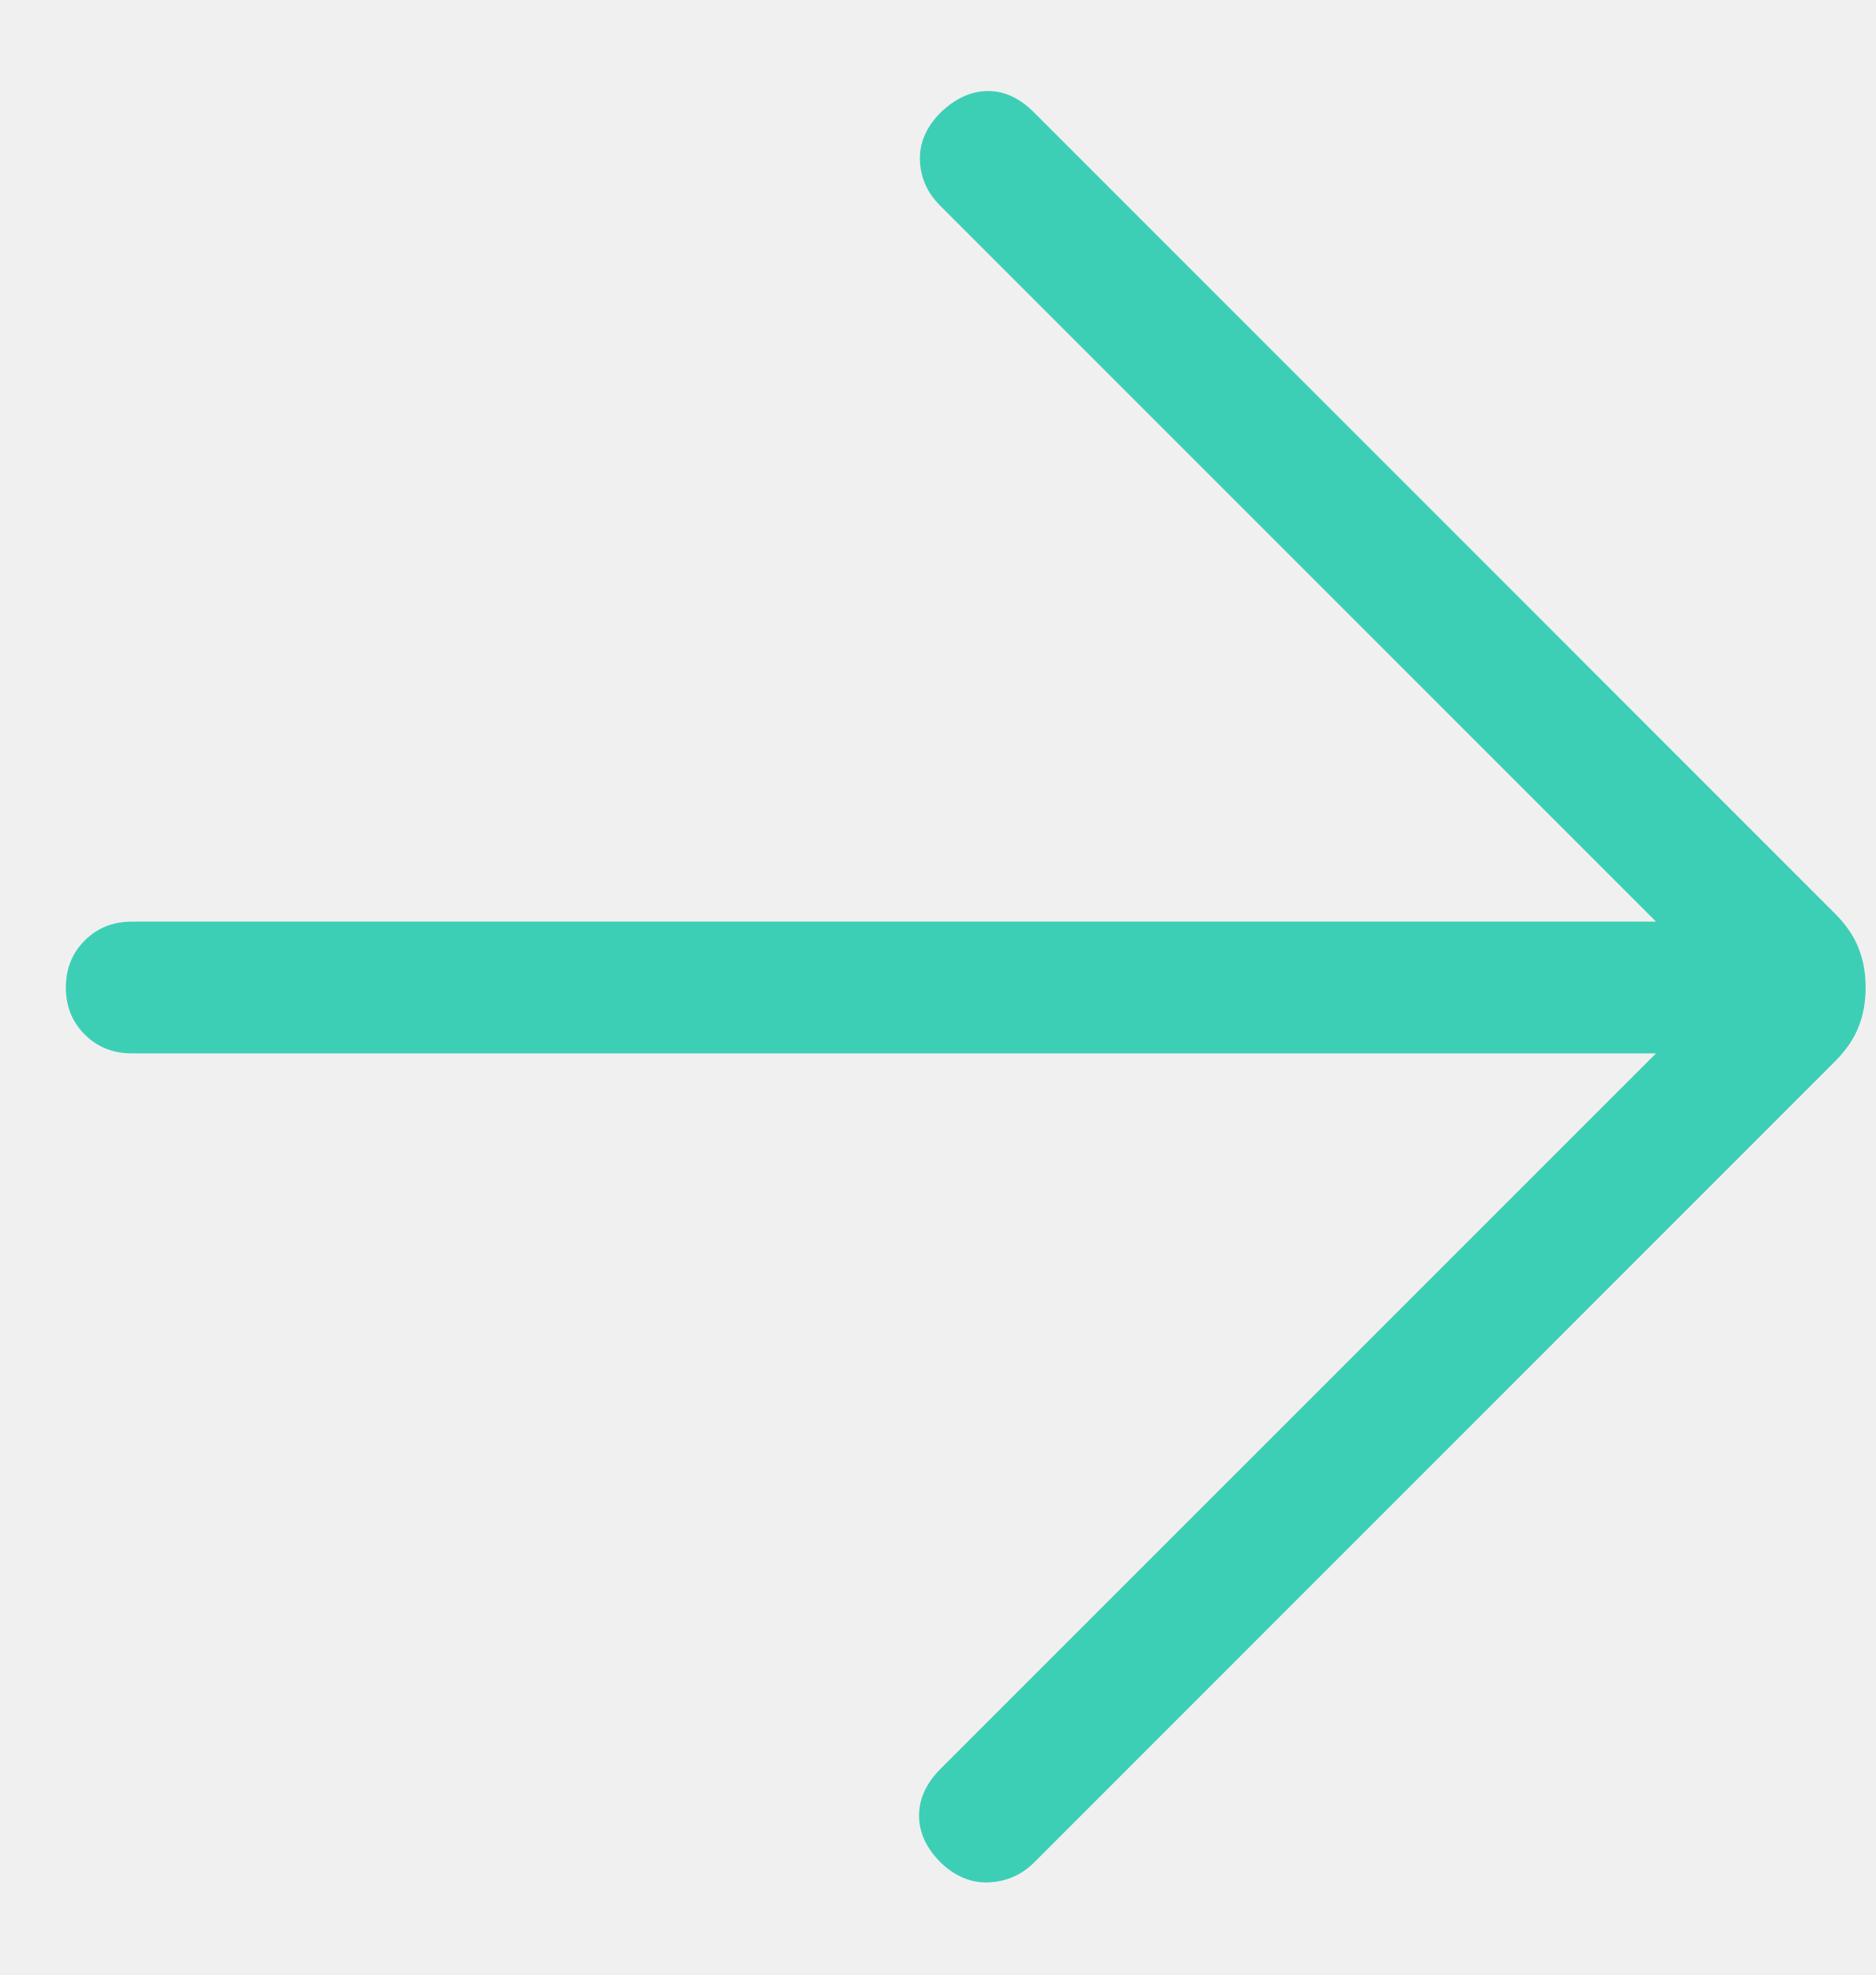
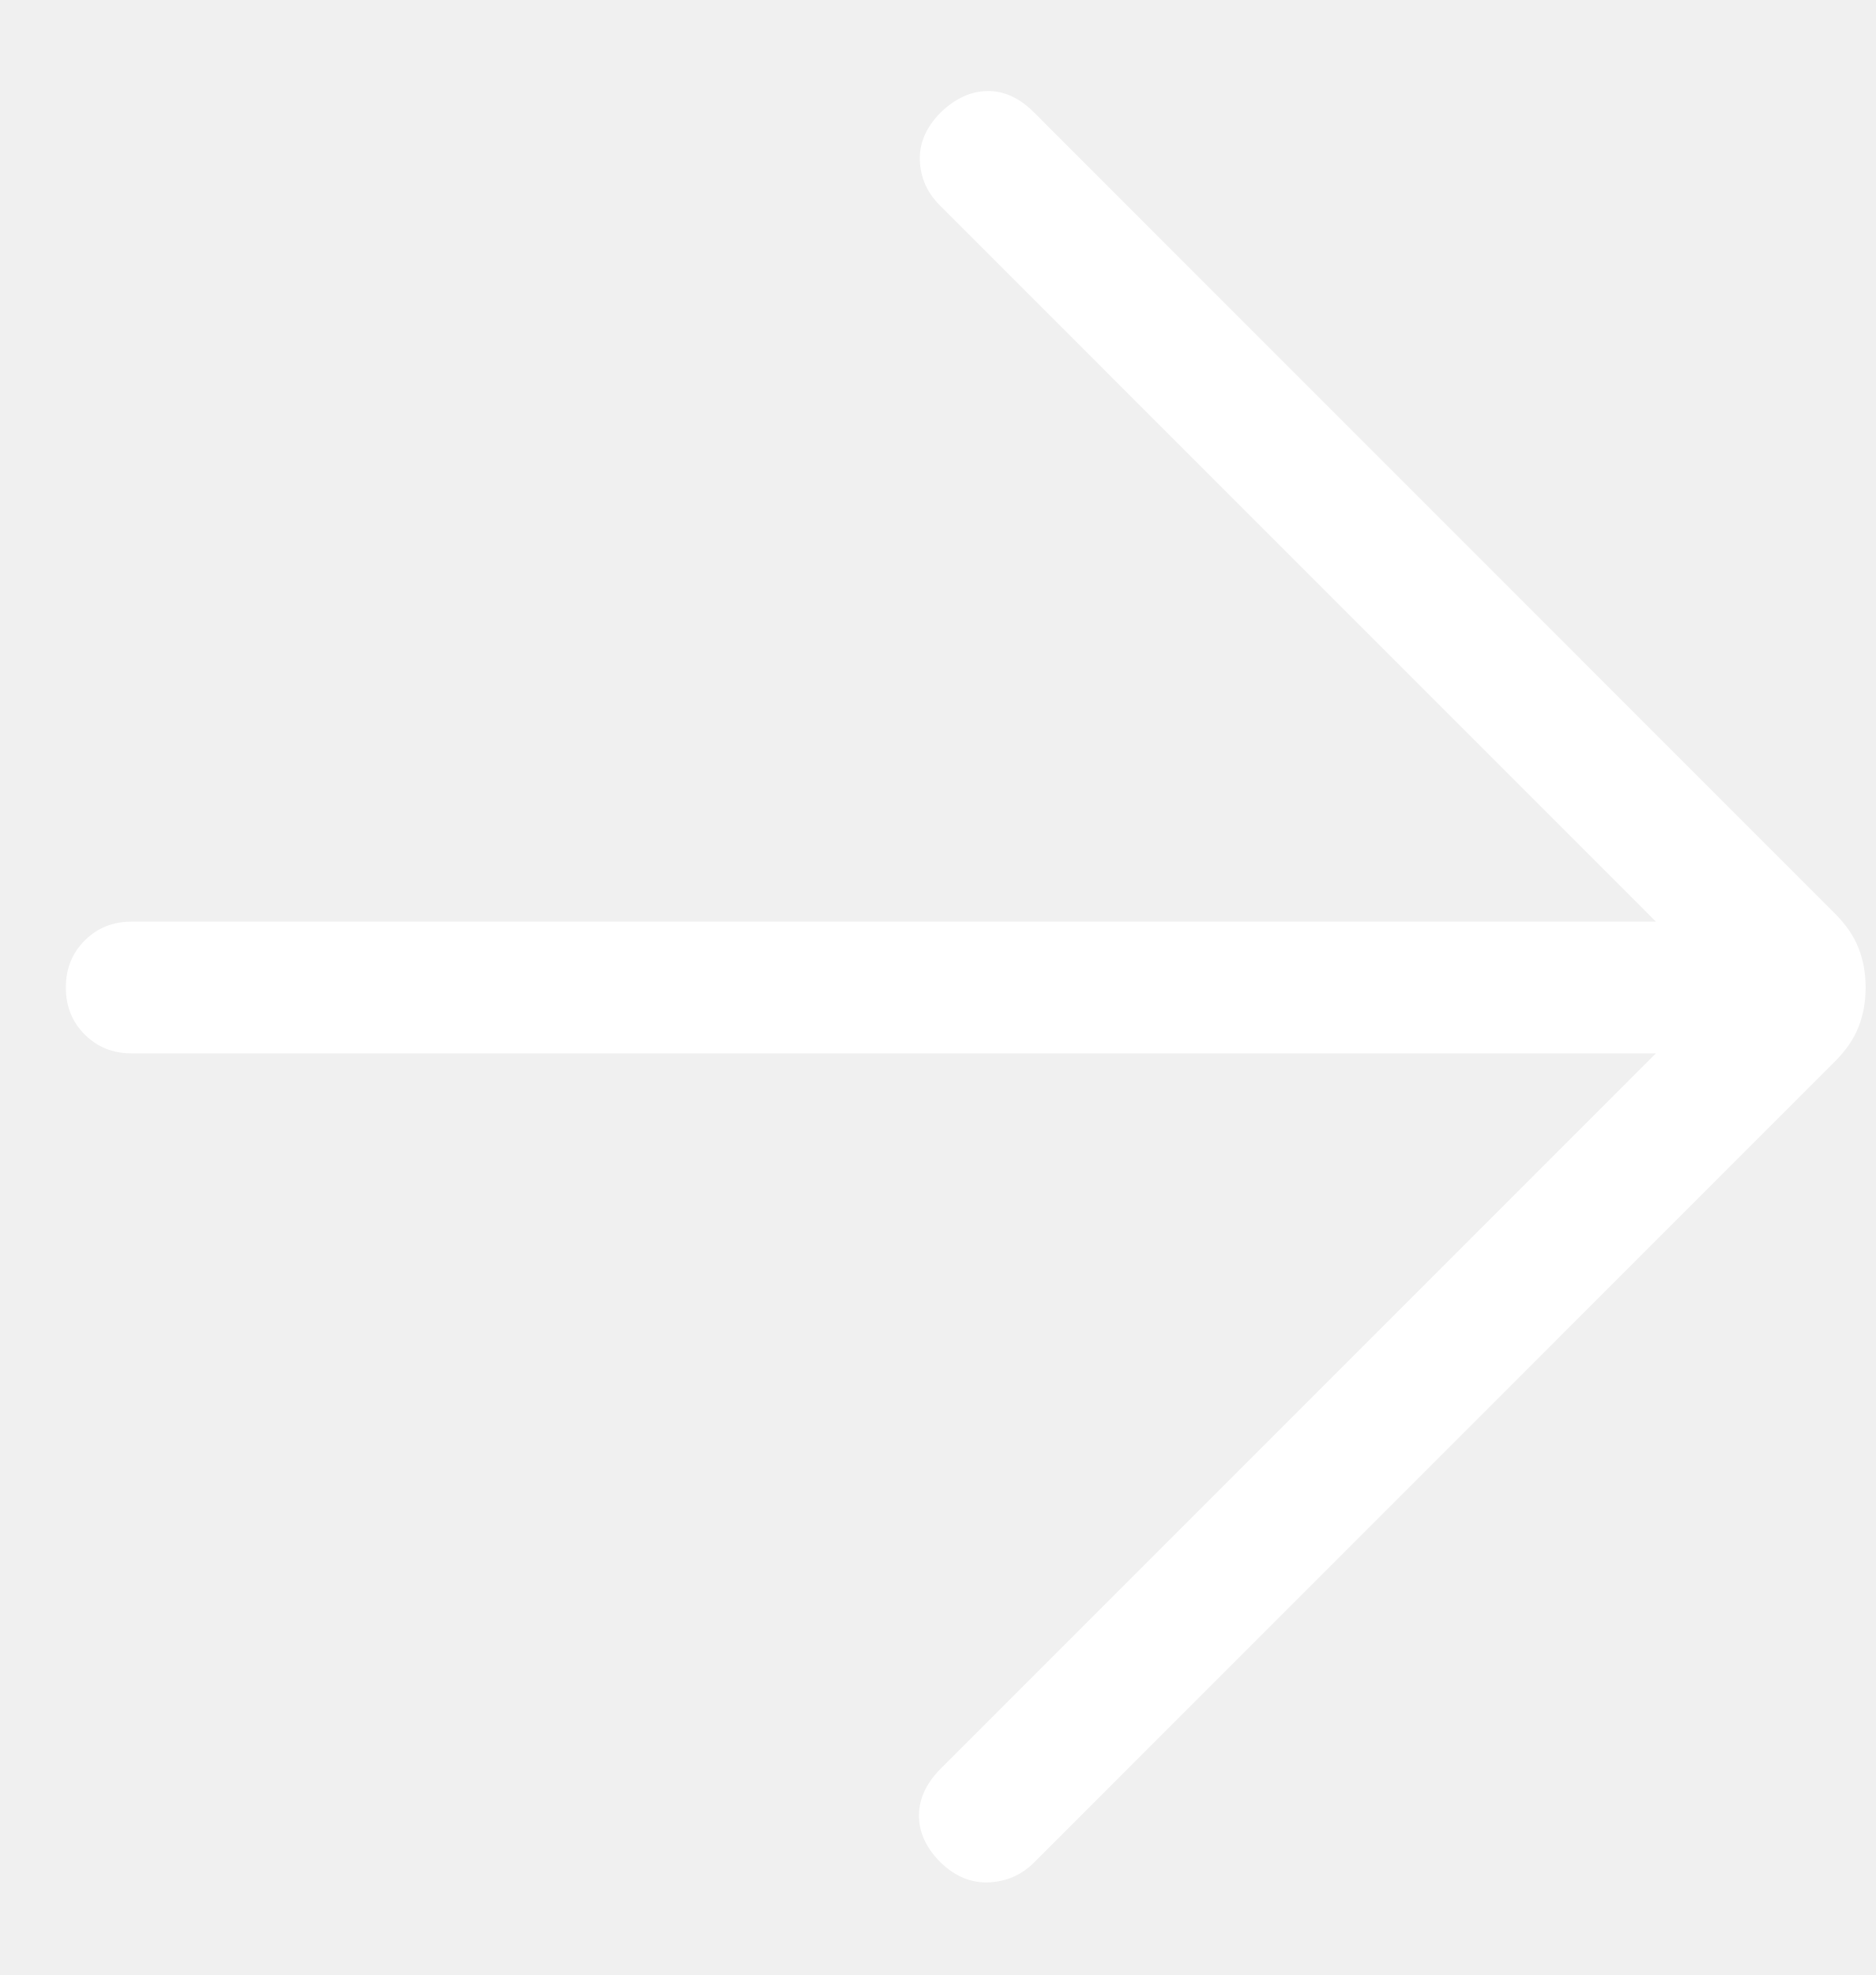
<svg xmlns="http://www.w3.org/2000/svg" width="19" height="20" viewBox="0 0 19 20" fill="none">
-   <path d="M16.772 10.667H1.333C1.144 10.667 0.985 10.603 0.858 10.476C0.73 10.348 0.667 10.19 0.667 10C0.667 9.81 0.73 9.652 0.858 9.524C0.985 9.397 1.144 9.333 1.333 9.333H16.772L9.521 2.082C9.391 1.952 9.323 1.799 9.317 1.623C9.311 1.447 9.381 1.285 9.528 1.138C9.675 0.997 9.833 0.924 10 0.922C10.168 0.919 10.325 0.991 10.472 1.138L18.579 9.246C18.696 9.362 18.777 9.481 18.824 9.603C18.872 9.724 18.895 9.856 18.895 10C18.895 10.143 18.872 10.276 18.824 10.397C18.777 10.519 18.696 10.637 18.579 10.754L10.472 18.862C10.347 18.986 10.195 19.053 10.017 19.062C9.838 19.07 9.675 19.003 9.528 18.862C9.381 18.715 9.308 18.556 9.308 18.386C9.308 18.216 9.381 18.057 9.528 17.91L16.772 10.667Z" fill="#3DCFB6" />
+   <path d="M16.771 10.667H1.333C1.143 10.667 0.985 10.603 0.858 10.476C0.73 10.348 0.667 10.19 0.667 10C0.667 9.81 0.73 9.652 0.858 9.524C0.985 9.397 1.143 9.333 1.333 9.333H16.771L9.521 2.082C9.39 1.952 9.322 1.799 9.316 1.623C9.31 1.447 9.381 1.285 9.528 1.138C9.675 0.997 9.832 0.924 10 0.922C10.167 0.919 10.325 0.991 10.472 1.138L18.579 9.246C18.696 9.362 18.777 9.481 18.824 9.603C18.871 9.724 18.895 9.856 18.895 10C18.895 10.144 18.871 10.276 18.824 10.397C18.777 10.519 18.696 10.638 18.579 10.754L10.472 18.862C10.347 18.986 10.195 19.053 10.017 19.062C9.838 19.07 9.675 19.003 9.528 18.862C9.381 18.715 9.307 18.556 9.307 18.386C9.307 18.216 9.381 18.057 9.528 17.91L16.771 10.667Z" fill="white" />
</svg>
